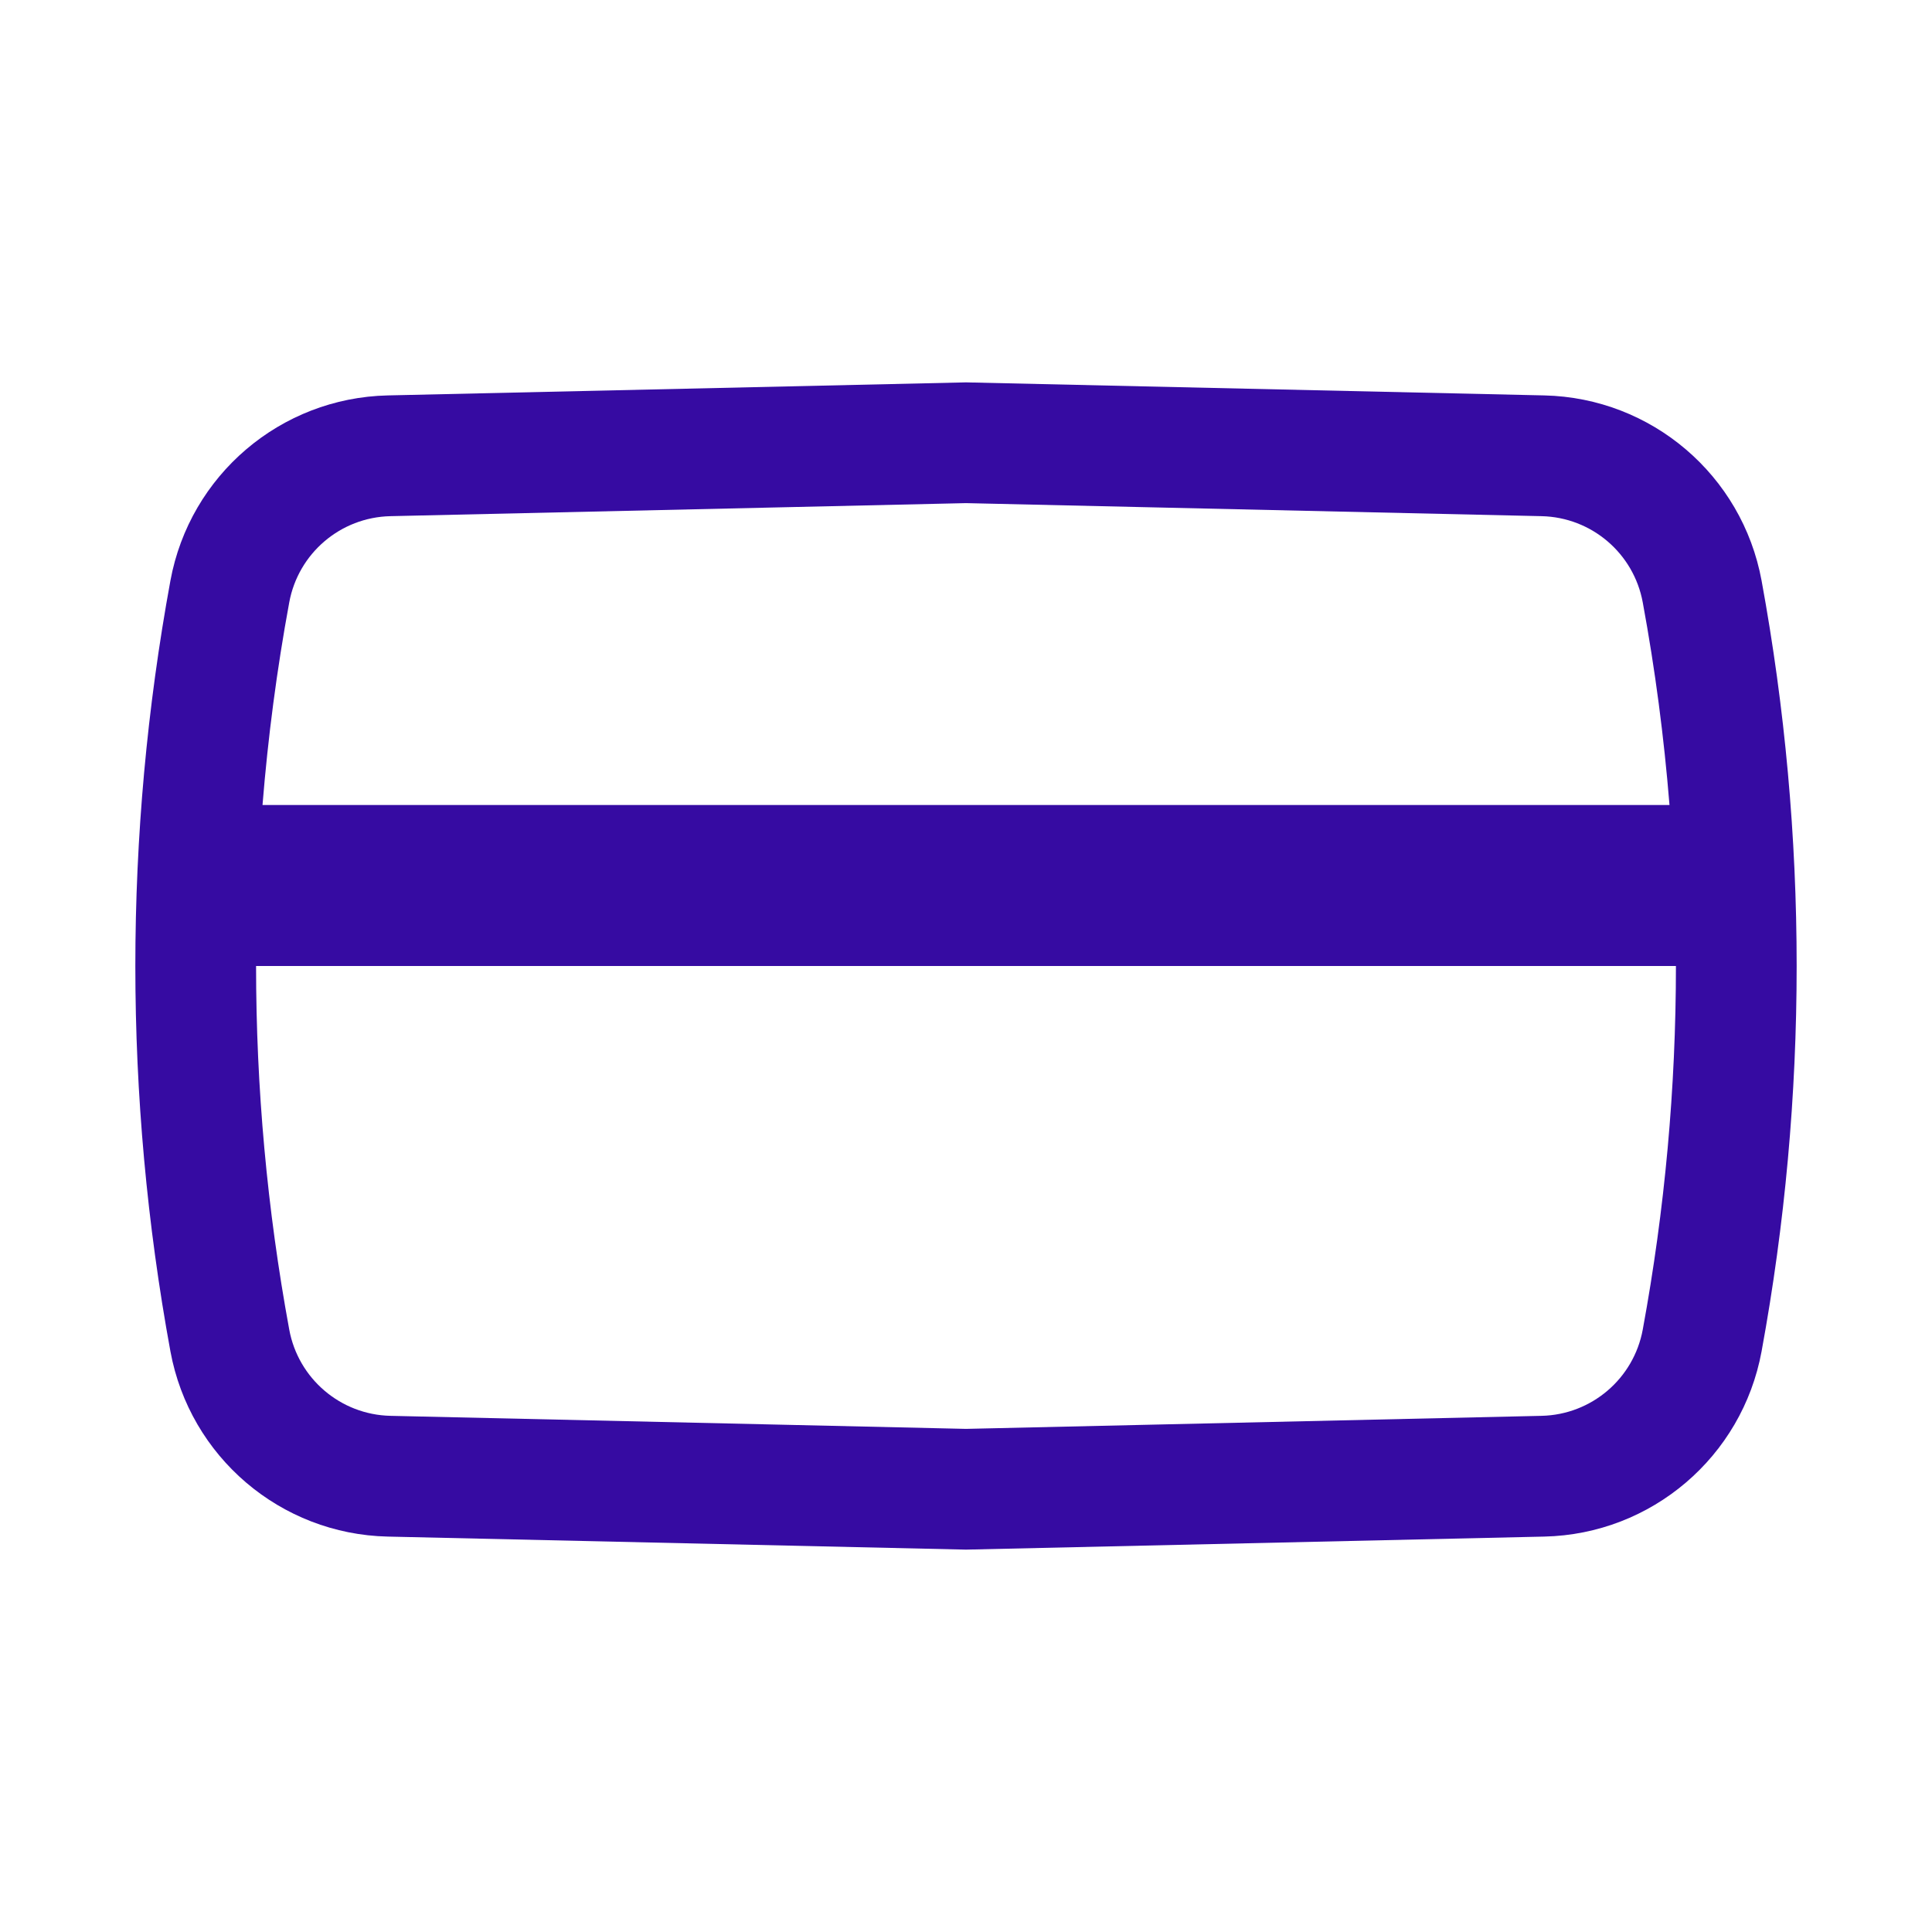
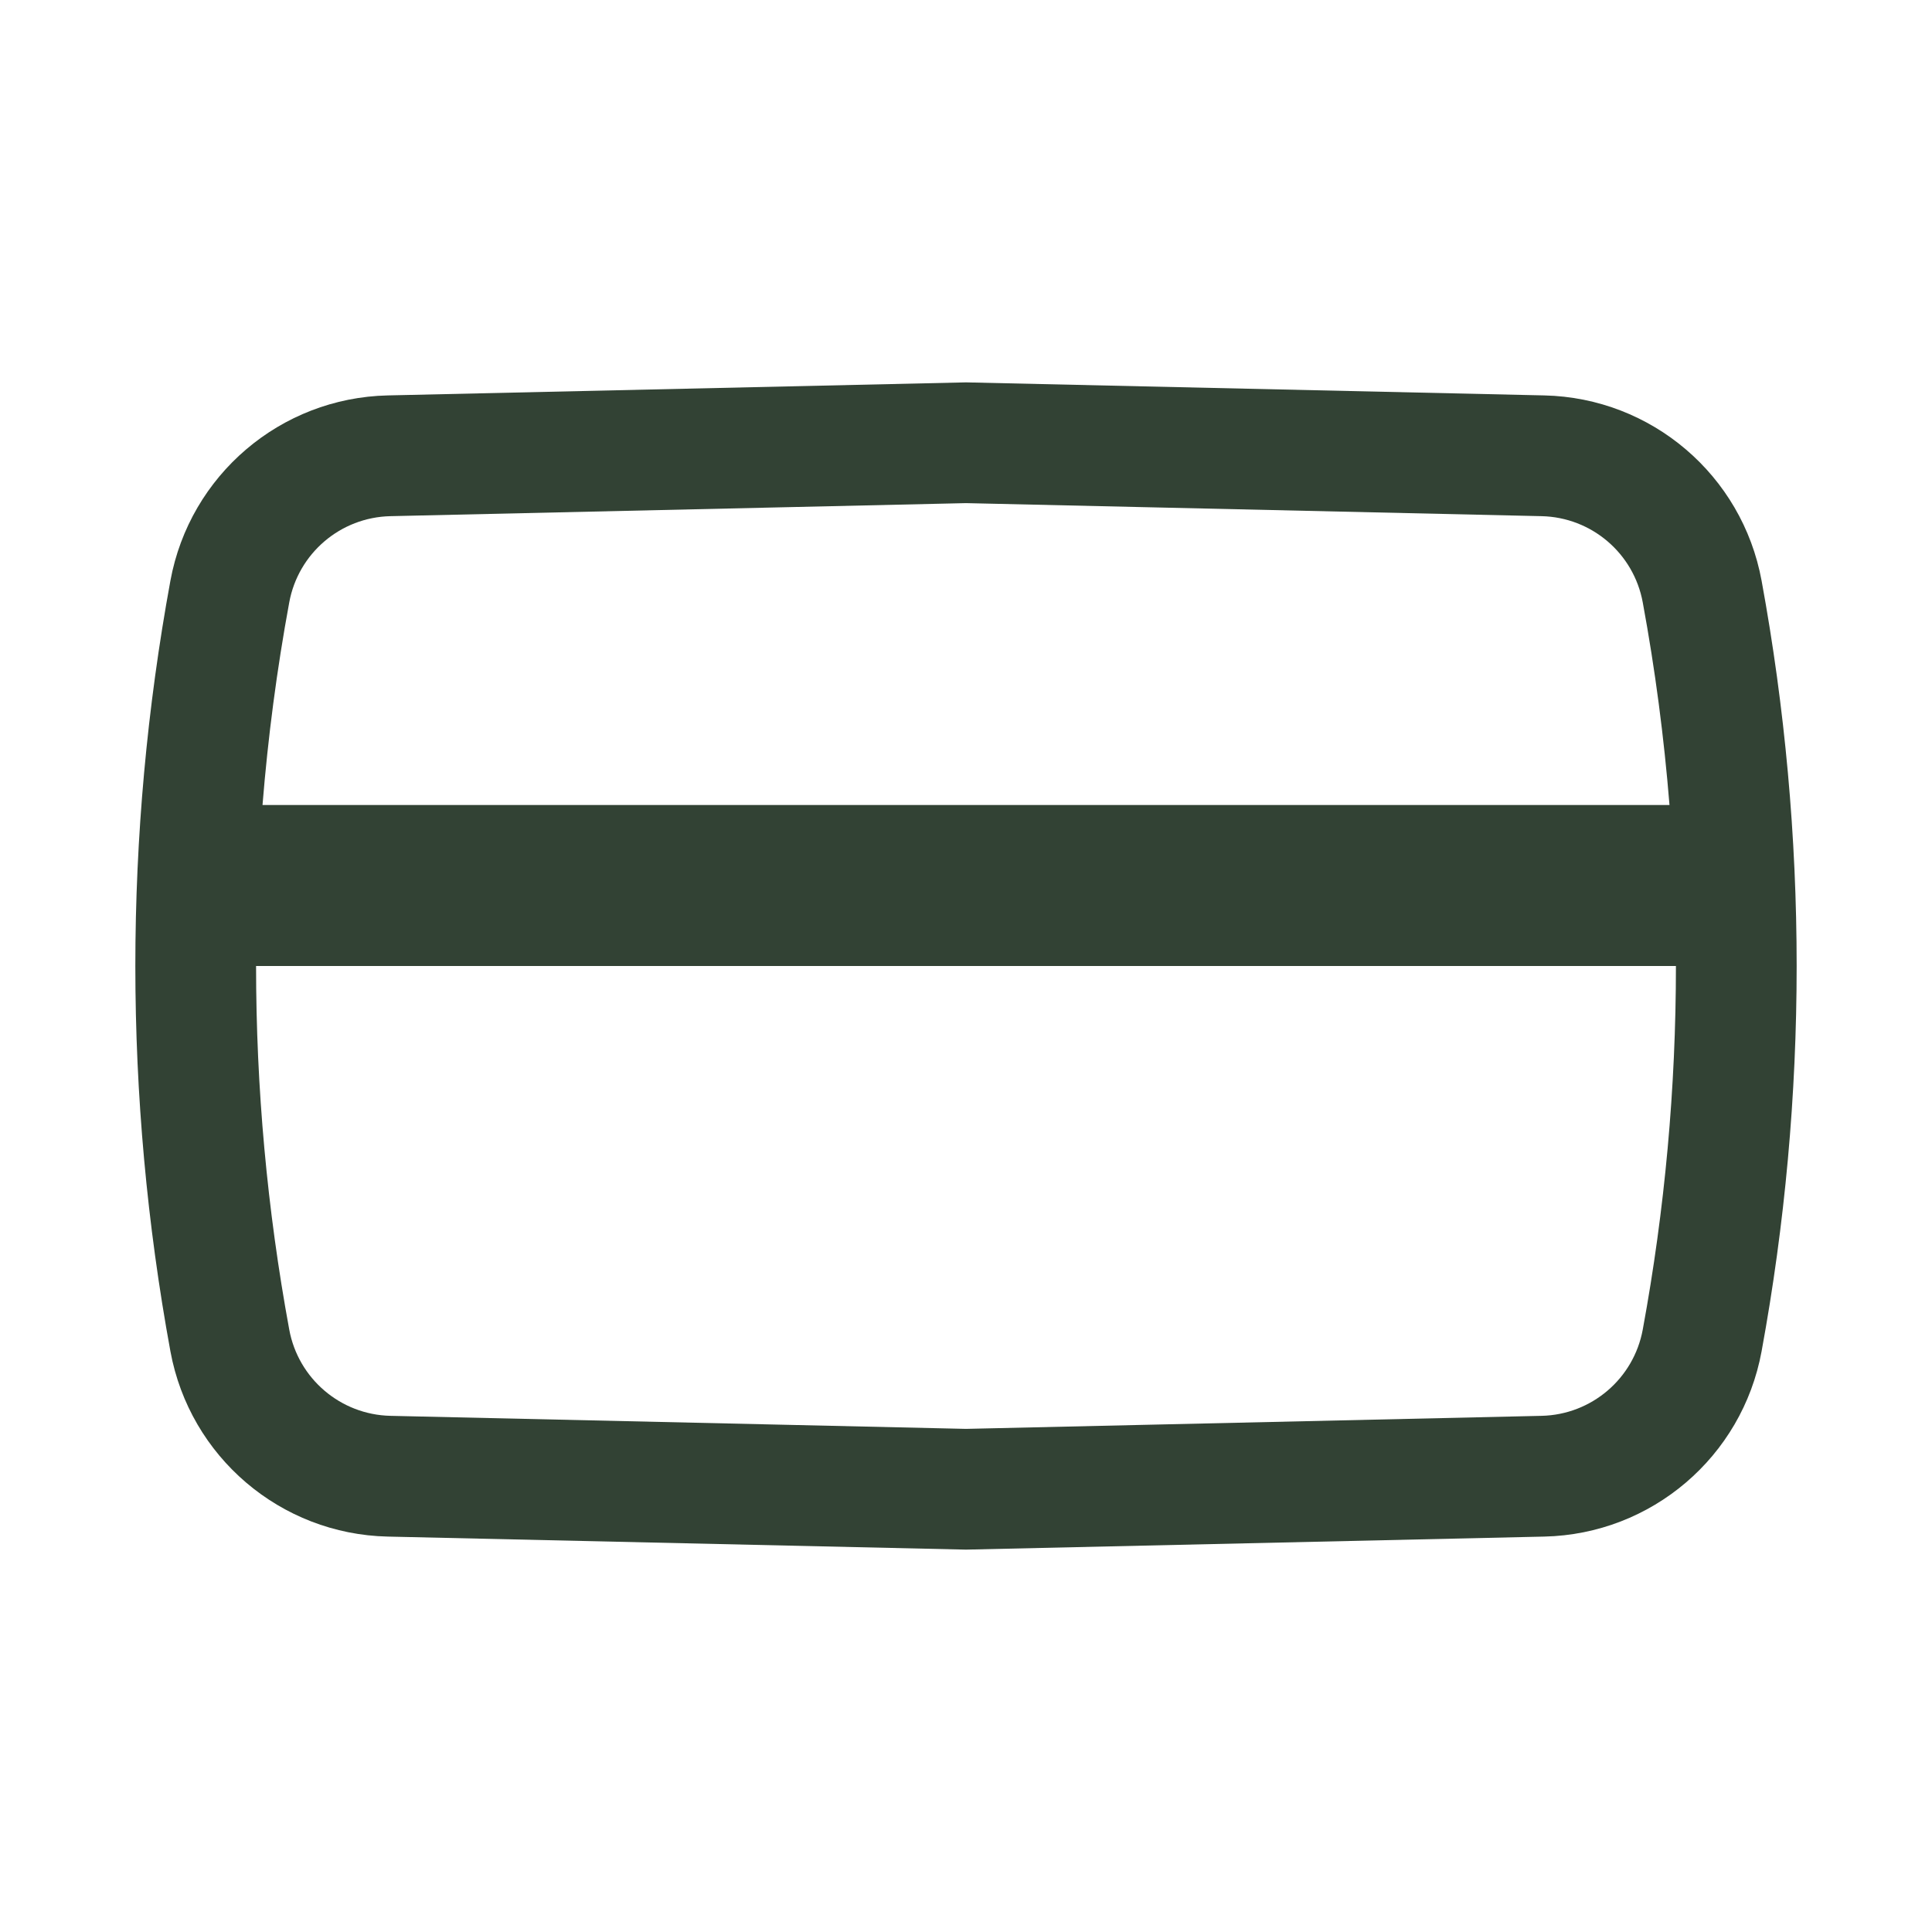
<svg xmlns="http://www.w3.org/2000/svg" width="24" height="24" viewBox="0 0 24 24" fill="none">
-   <path fill-rule="evenodd" clip-rule="evenodd" d="M19.184 4.912L12 4.75L4.816 4.912C3.485 4.942 2.358 5.903 2.117 7.213C1.536 10.378 1.536 13.622 2.117 16.787C2.358 18.097 3.485 19.058 4.816 19.088L12 19.25L19.184 19.088C20.515 19.058 21.642 18.097 21.883 16.787C22.464 13.622 22.464 10.378 21.883 7.213C21.642 5.903 20.515 4.942 19.184 4.912ZM4.85 6.412L12 6.25L19.15 6.412C19.77 6.426 20.295 6.873 20.407 7.484C20.561 8.318 20.671 9.158 20.739 10H3.261C3.329 9.158 3.439 8.318 3.593 7.484C3.705 6.873 4.23 6.426 4.85 6.412ZM3.181 12C3.181 13.512 3.318 15.023 3.593 16.516C3.705 17.126 4.23 17.574 4.85 17.588L12 17.75L19.15 17.588C19.77 17.574 20.295 17.126 20.407 16.516C20.682 15.023 20.819 13.512 20.819 12H3.181Z" fill="#360BA2" />
+   <path fill-rule="evenodd" clip-rule="evenodd" d="M19.184 4.912L12 4.75L4.816 4.912C3.485 4.942 2.358 5.903 2.117 7.213C1.536 10.378 1.536 13.622 2.117 16.787C2.358 18.097 3.485 19.058 4.816 19.088L12 19.25L19.184 19.088C20.515 19.058 21.642 18.097 21.883 16.787C22.464 13.622 22.464 10.378 21.883 7.213C21.642 5.903 20.515 4.942 19.184 4.912ZM4.85 6.412L12 6.25L19.15 6.412C19.77 6.426 20.295 6.873 20.407 7.484C20.561 8.318 20.671 9.158 20.739 10H3.261C3.329 9.158 3.439 8.318 3.593 7.484C3.705 6.873 4.23 6.426 4.85 6.412ZM3.181 12C3.181 13.512 3.318 15.023 3.593 16.516C3.705 17.126 4.23 17.574 4.85 17.588L12 17.75L19.15 17.588C19.77 17.574 20.295 17.126 20.407 16.516C20.682 15.023 20.819 13.512 20.819 12H3.181Z" fill="#324234" />
</svg>
